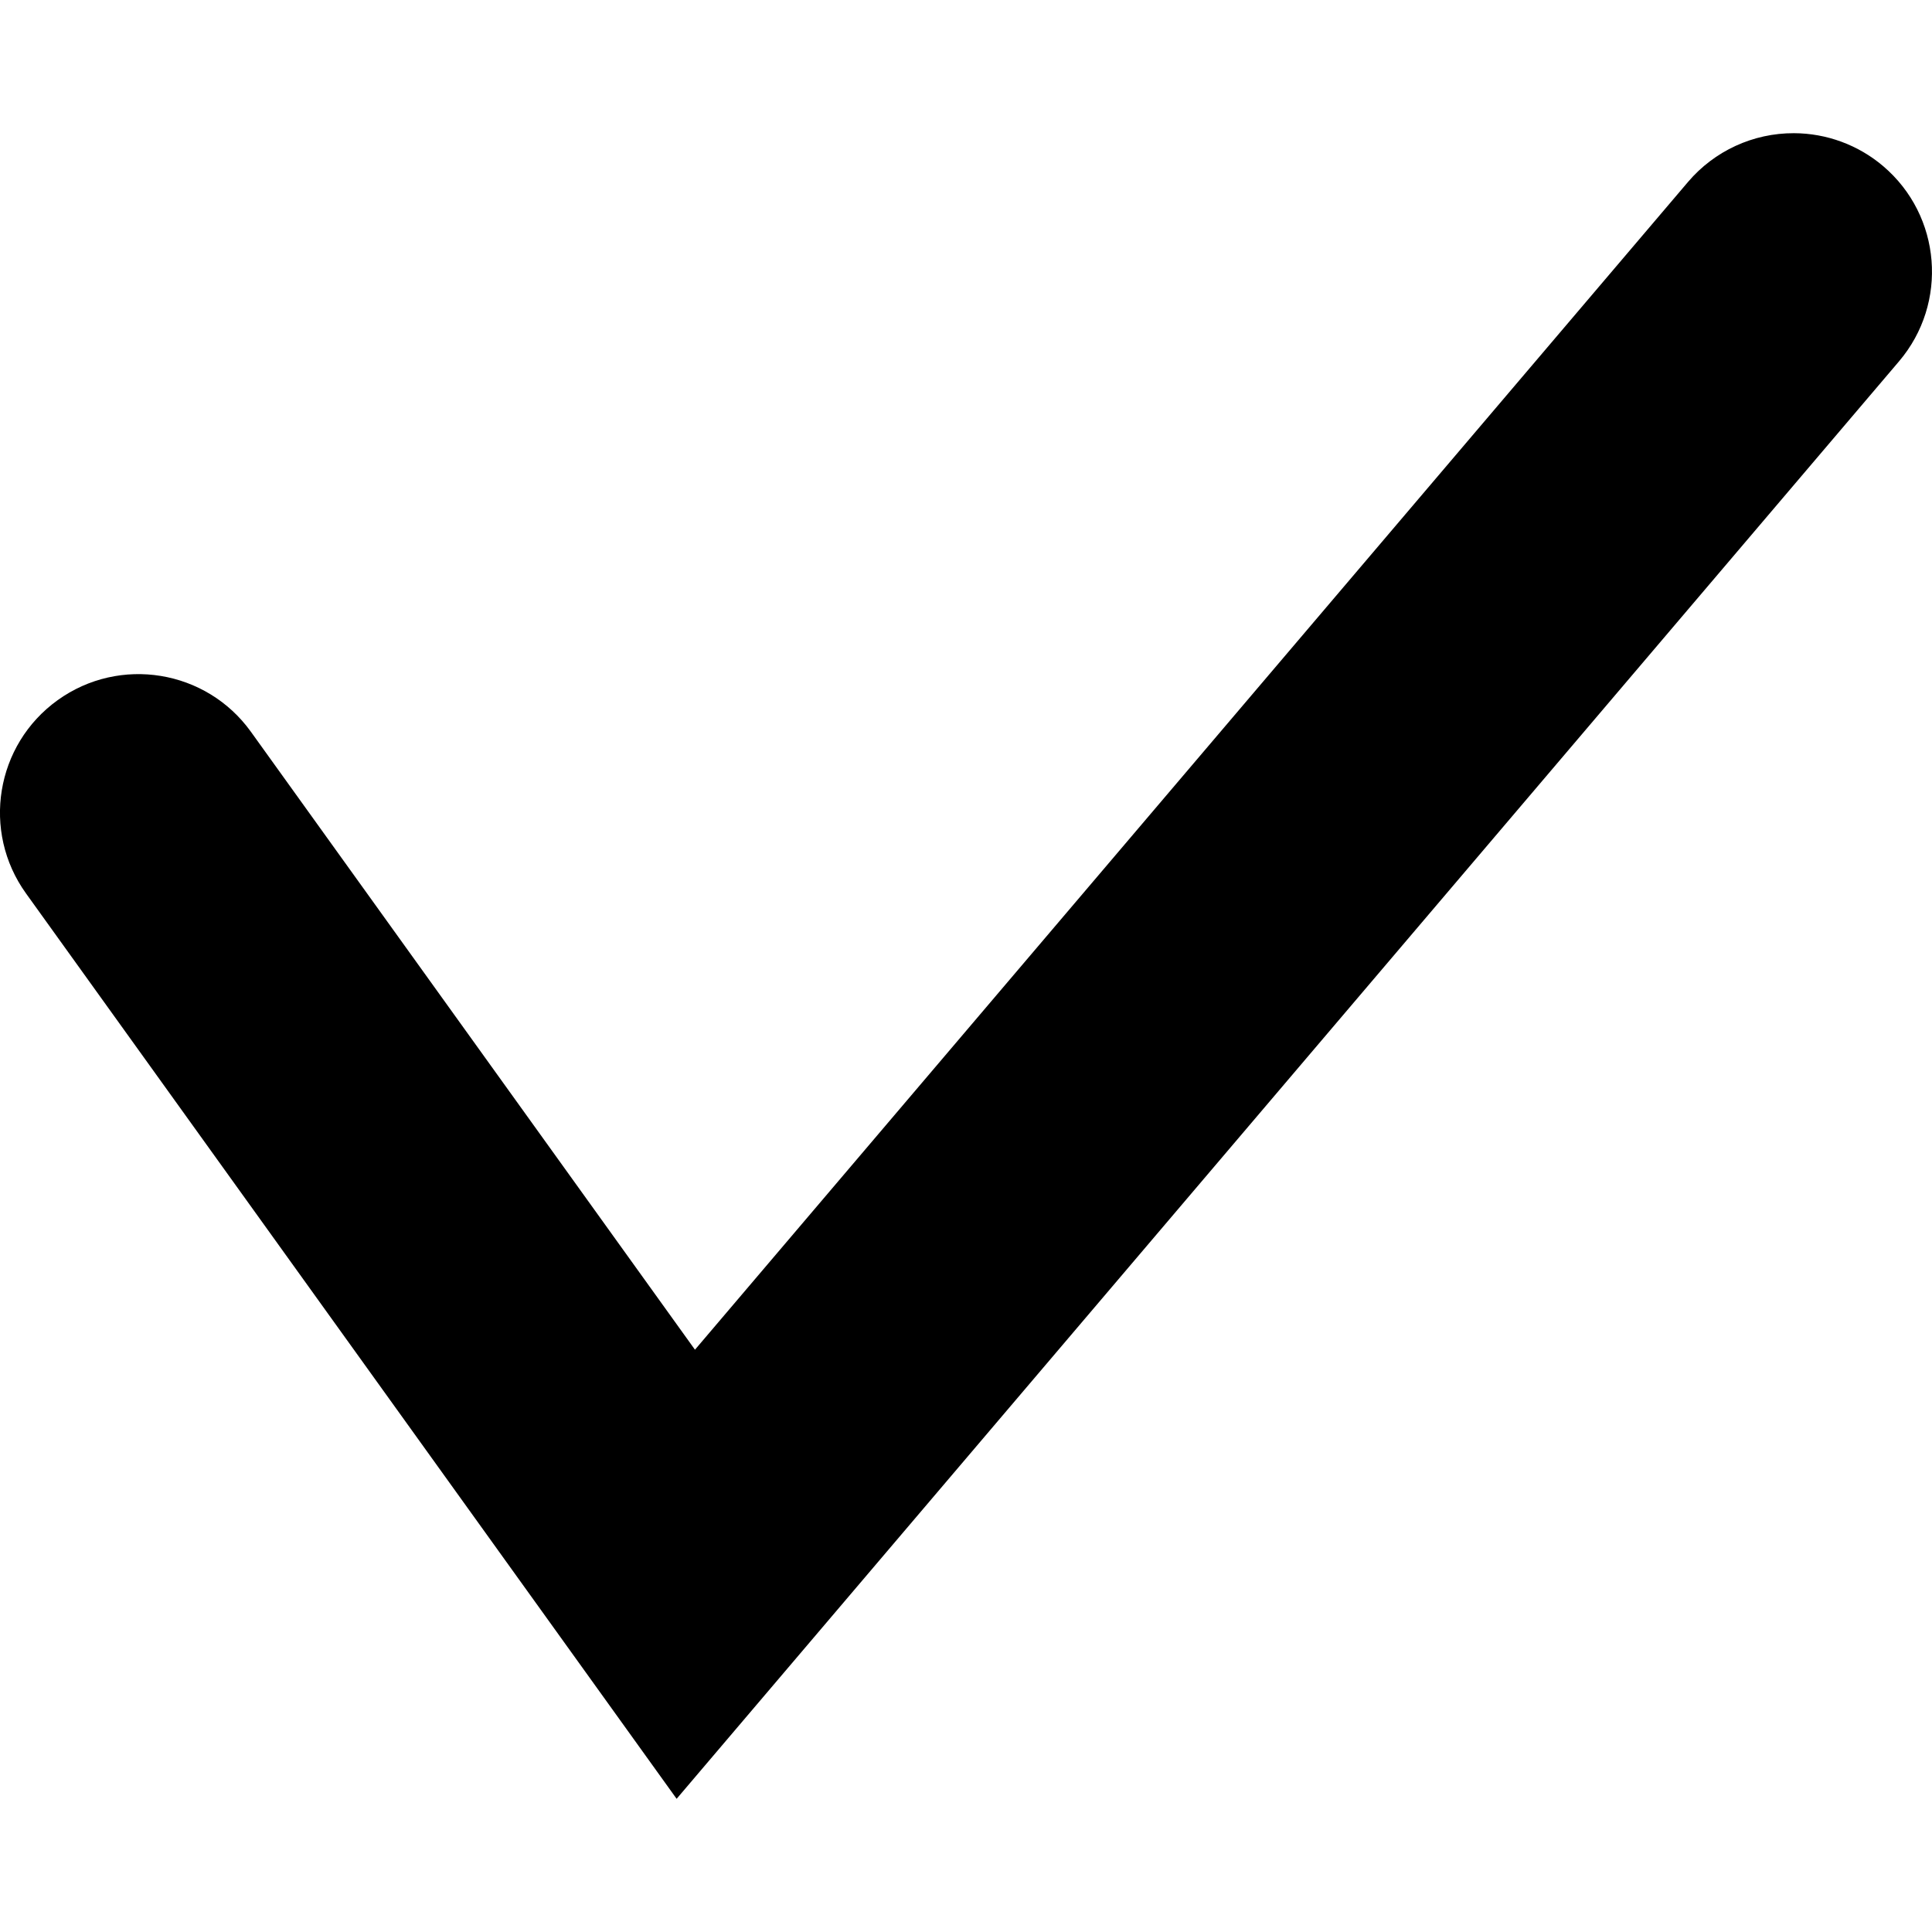
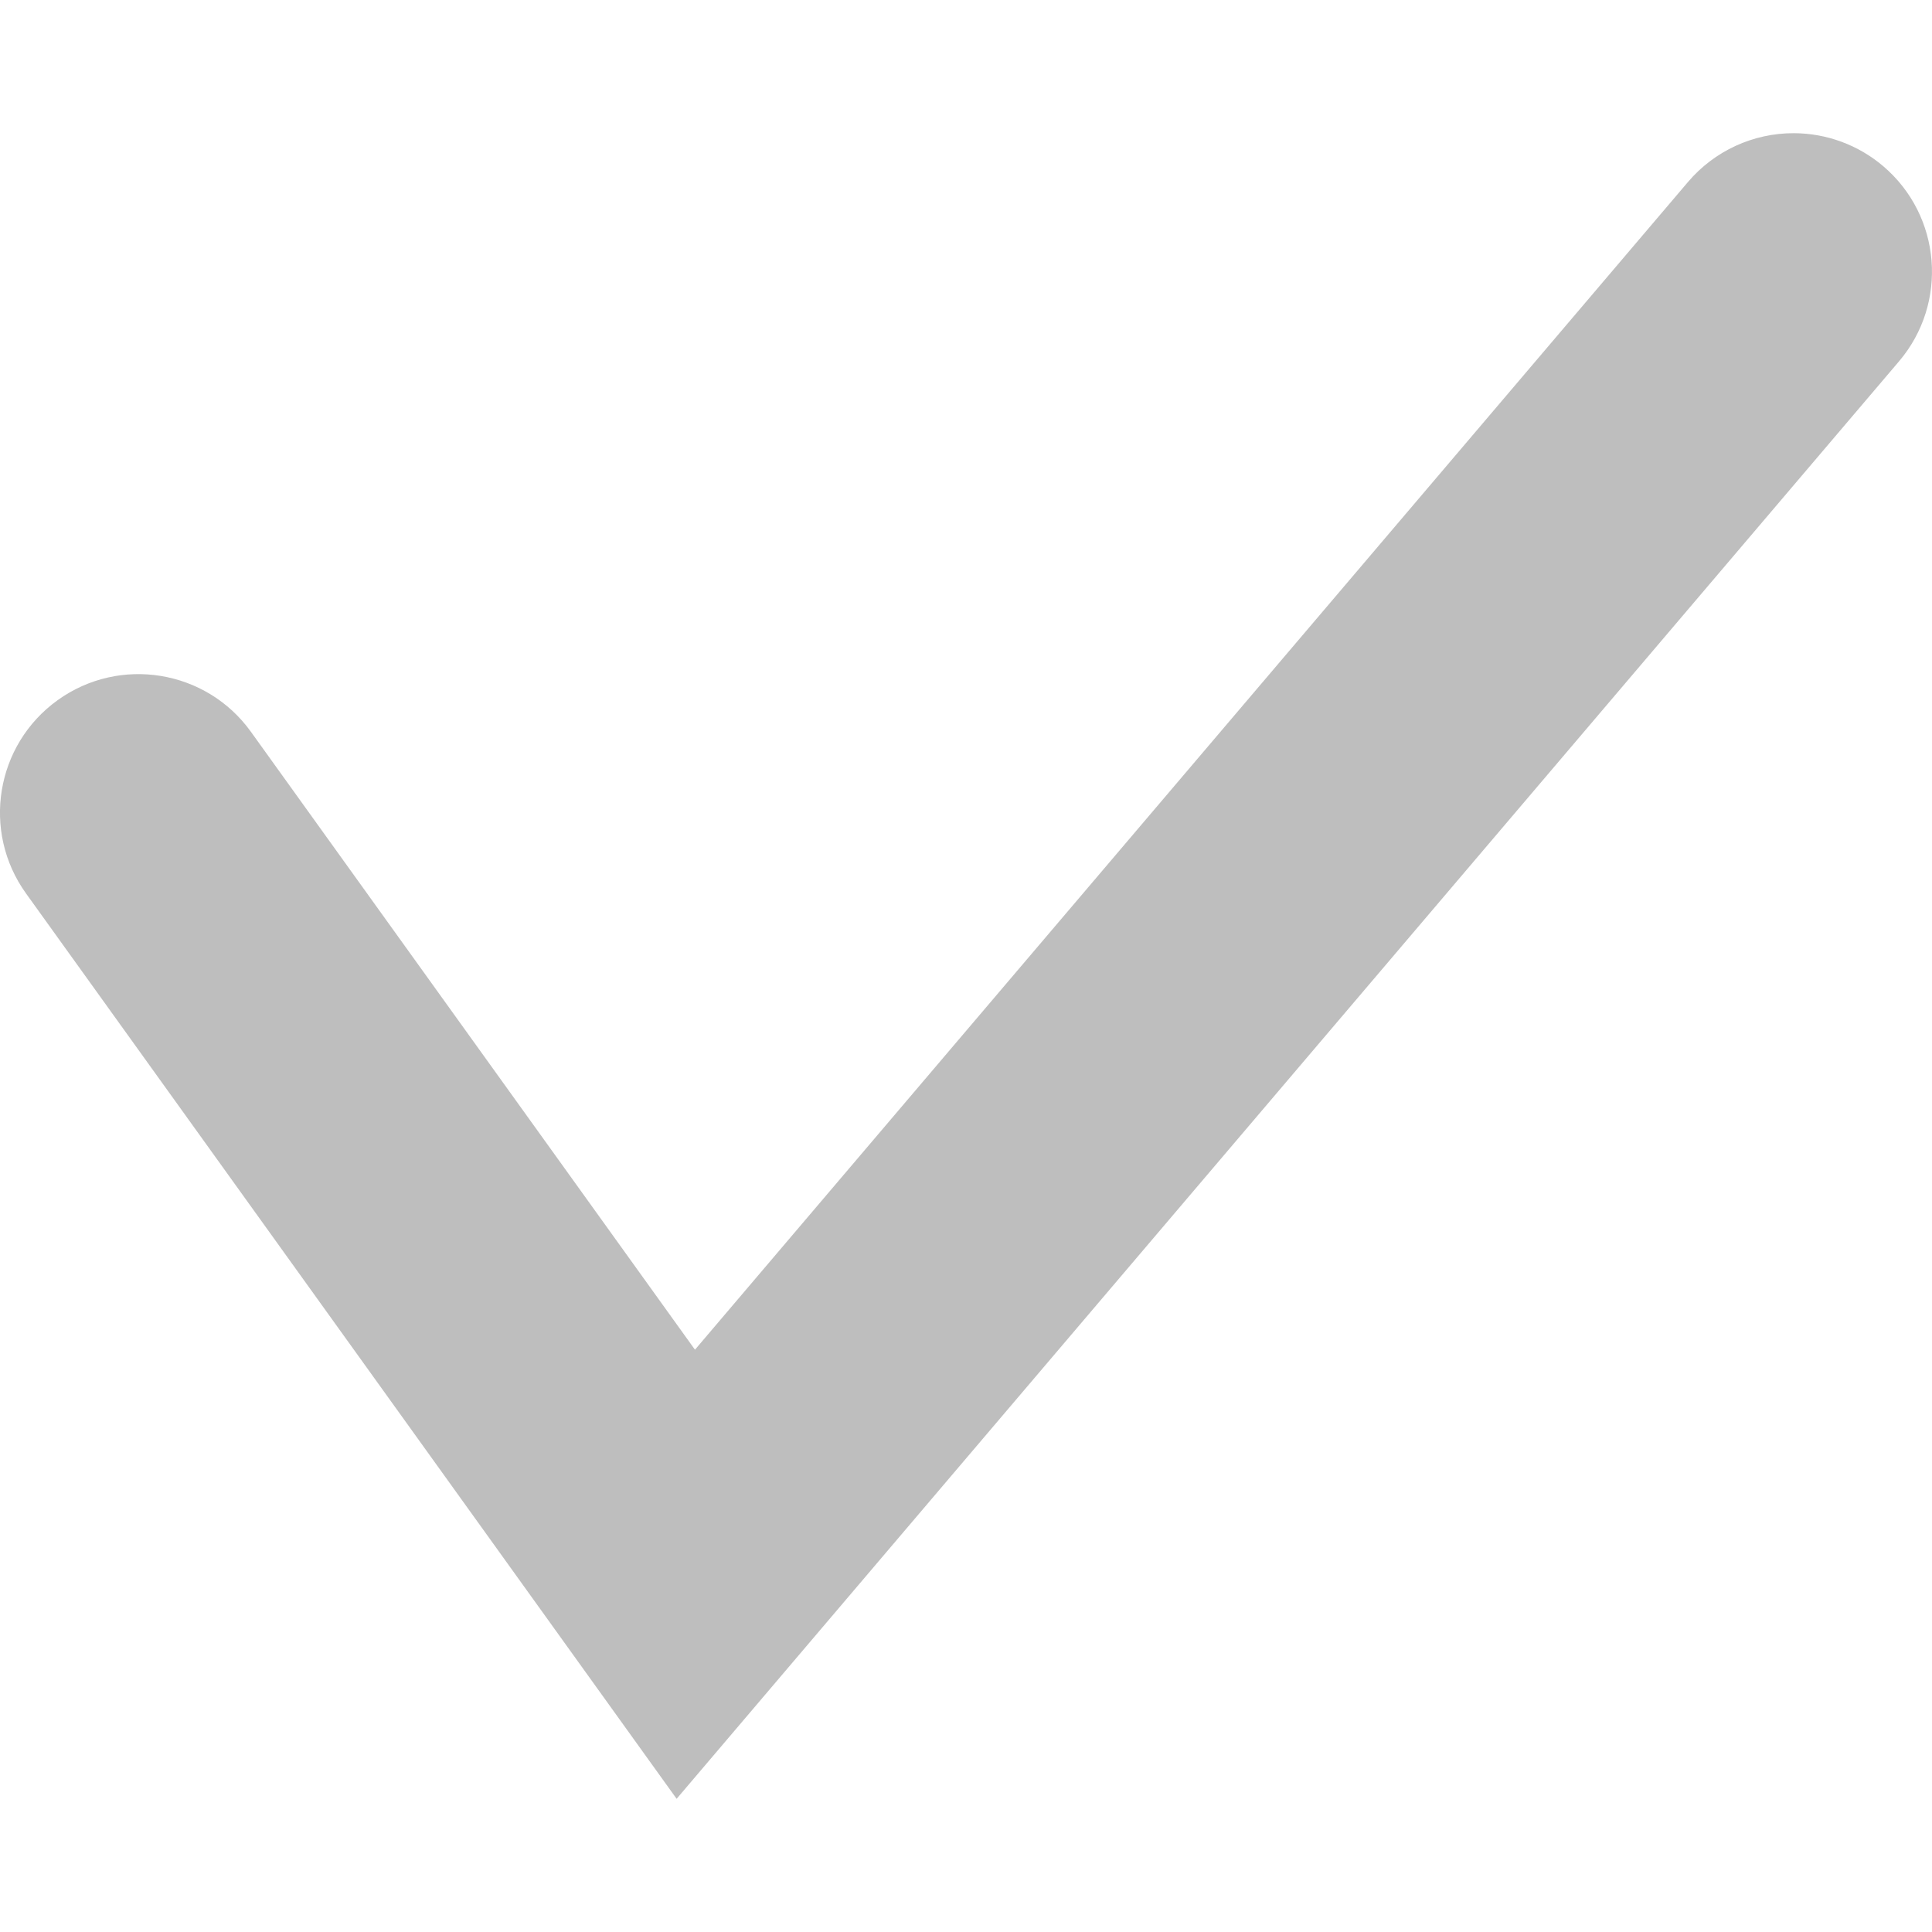
<svg xmlns="http://www.w3.org/2000/svg" width="512" height="512" viewBox="0 0 135.467 135.467" version="1.1" id="svg8">
  <defs id="defs2" />
  <g id="layer1" transform="translate(-166.1316,-177.4861)">
-     <path style="color:#000000;font-style:normal;font-variant:normal;font-weight:normal;font-stretch:normal;font-size:medium;line-height:normal;font-family:sans-serif;font-variant-ligatures:normal;font-variant-position:normal;font-variant-caps:normal;font-variant-numeric:normal;font-variant-alternates:normal;font-variant-east-asian:normal;font-feature-settings:normal;font-variation-settings:normal;text-indent:0;text-align:start;text-decoration:none;text-decoration-line:none;text-decoration-style:solid;text-decoration-color:#000000;letter-spacing:normal;word-spacing:normal;text-transform:none;writing-mode:lr-tb;direction:ltr;text-orientation:mixed;dominant-baseline:auto;baseline-shift:baseline;text-anchor:start;white-space:normal;shape-padding:0;shape-margin:0;inline-size:0;clip-rule:nonzero;display:inline;overflow:visible;visibility:visible;opacity:1;isolation:auto;mix-blend-mode:normal;color-interpolation:sRGB;color-interpolation-filters:linearRGB;solid-color:#000000;solid-opacity:1;vector-effect:none;fill:#000000;fill-opacity:1;fill-rule:nonzero;stroke:none;stroke-linecap:round;stroke-linejoin:miter;stroke-miterlimit:4;stroke-dasharray:none;stroke-dashoffset:0;stroke-opacity:1;color-rendering:auto;image-rendering:auto;shape-rendering:auto;text-rendering:auto;enable-background:accumulate;stop-color:#000000;stop-opacity:1" d="m 291.918,186.825 a 9.71,9.71 0 0 0 -7.428,3.42 l -69.629,81.879 -31.135,-43.326 a 9.71,9.71 0 0 0 -13.551,-2.219 9.71,9.71 0 0 0 -2.219,13.553 l 45.619,63.482 85.709,-100.789 a 9.71,9.71 0 0 0 -1.107,-13.688 9.71,9.71 0 0 0 -6.26,-2.312 z" id="path1384" />
+     <path style="color:#000000;font-style:normal;font-variant:normal;font-weight:normal;font-stretch:normal;font-size:medium;line-height:normal;font-family:sans-serif;font-variant-ligatures:normal;font-variant-position:normal;font-variant-caps:normal;font-variant-numeric:normal;font-variant-alternates:normal;font-variant-east-asian:normal;font-feature-settings:normal;font-variation-settings:normal;text-indent:0;text-align:start;text-decoration:none;text-decoration-line:none;text-decoration-style:solid;text-decoration-color:#000000;letter-spacing:normal;word-spacing:normal;text-transform:none;writing-mode:lr-tb;direction:ltr;text-orientation:mixed;dominant-baseline:auto;baseline-shift:baseline;text-anchor:start;white-space:normal;shape-padding:0;shape-margin:0;inline-size:0;clip-rule:nonzero;display:inline;overflow:visible;visibility:visible;opacity:1;isolation:auto;mix-blend-mode:normal;color-interpolation:sRGB;color-interpolation-filters:linearRGB;solid-color:#000000;solid-opacity:1;vector-effect:none;fill:#bebebe;fill-opacity:1;fill-rule:nonzero;stroke:none;stroke-linecap:round;stroke-linejoin:miter;stroke-miterlimit:4;stroke-dasharray:none;stroke-dashoffset:0;stroke-opacity:1;color-rendering:auto;image-rendering:auto;shape-rendering:auto;text-rendering:auto;enable-background:accumulate;stop-color:#000000;stop-opacity:1" d="m 291.918,186.825 a 9.71,9.71 0 0 0 -7.428,3.42 l -69.629,81.879 -31.135,-43.326 a 9.71,9.71 0 0 0 -13.551,-2.219 9.71,9.71 0 0 0 -2.219,13.553 l 45.619,63.482 85.709,-100.789 a 9.71,9.71 0 0 0 -1.107,-13.688 9.71,9.71 0 0 0 -6.26,-2.312 z" id="path1384" />
  </g>
</svg>
